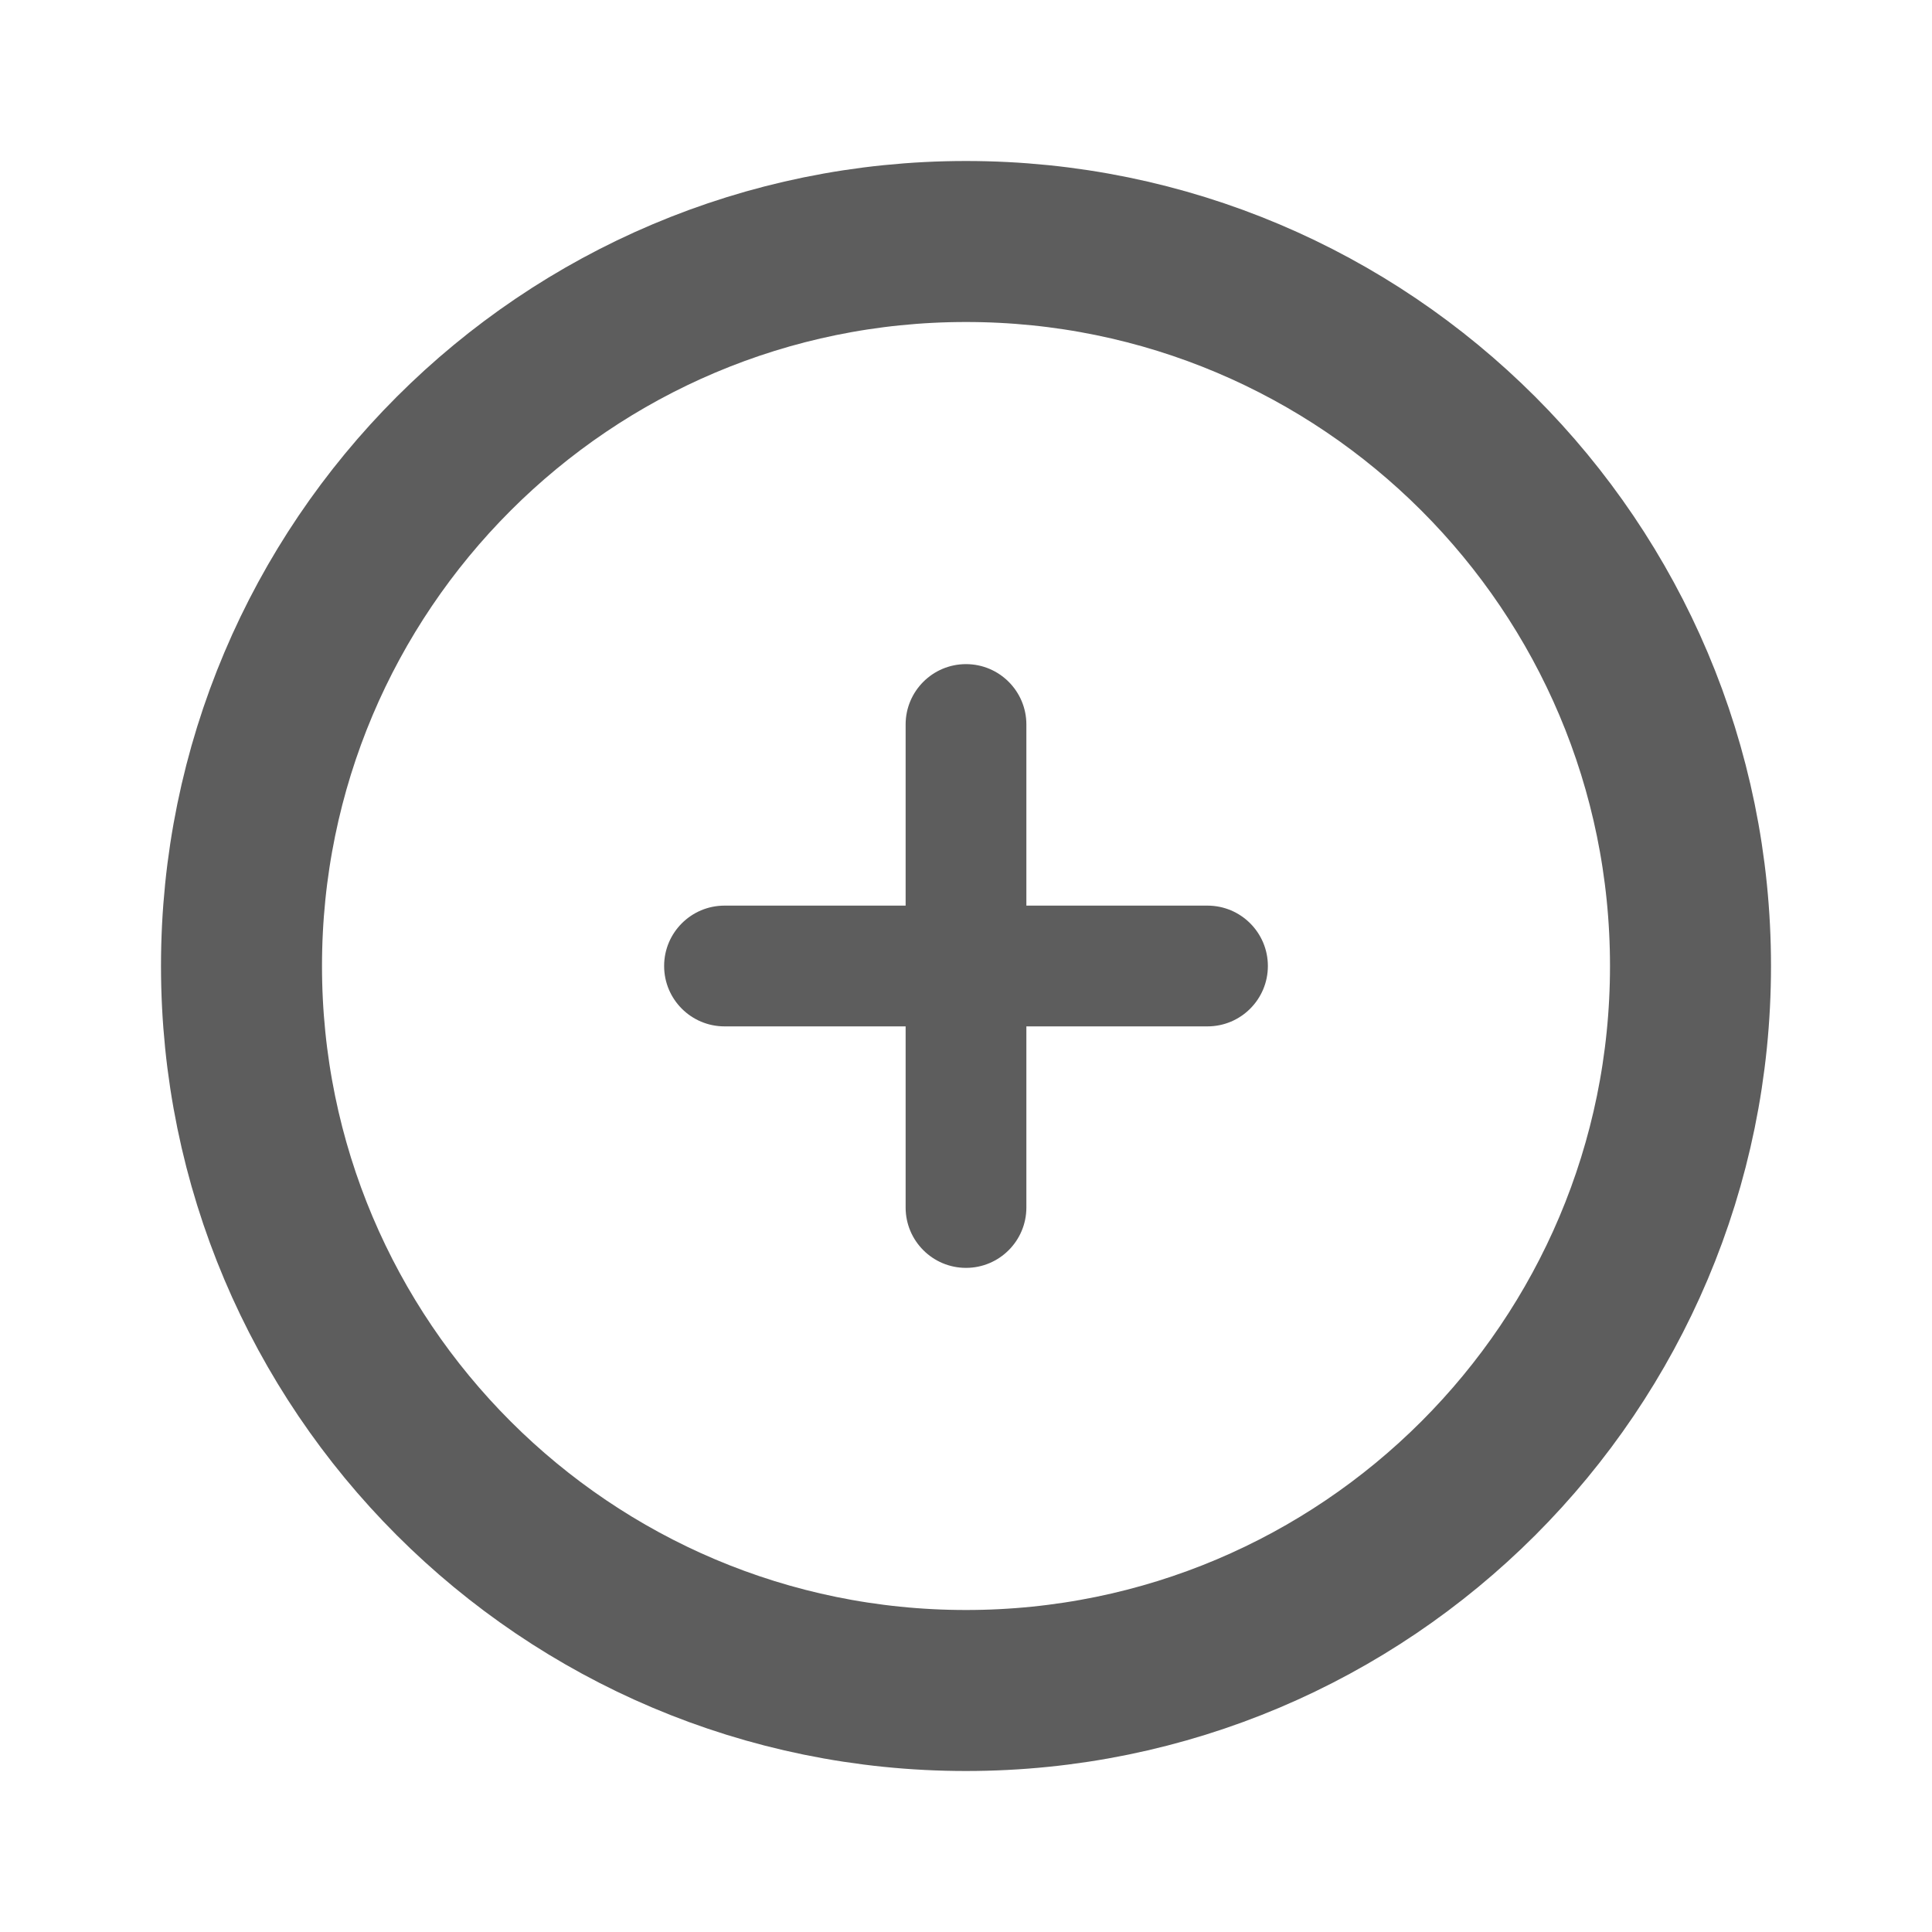
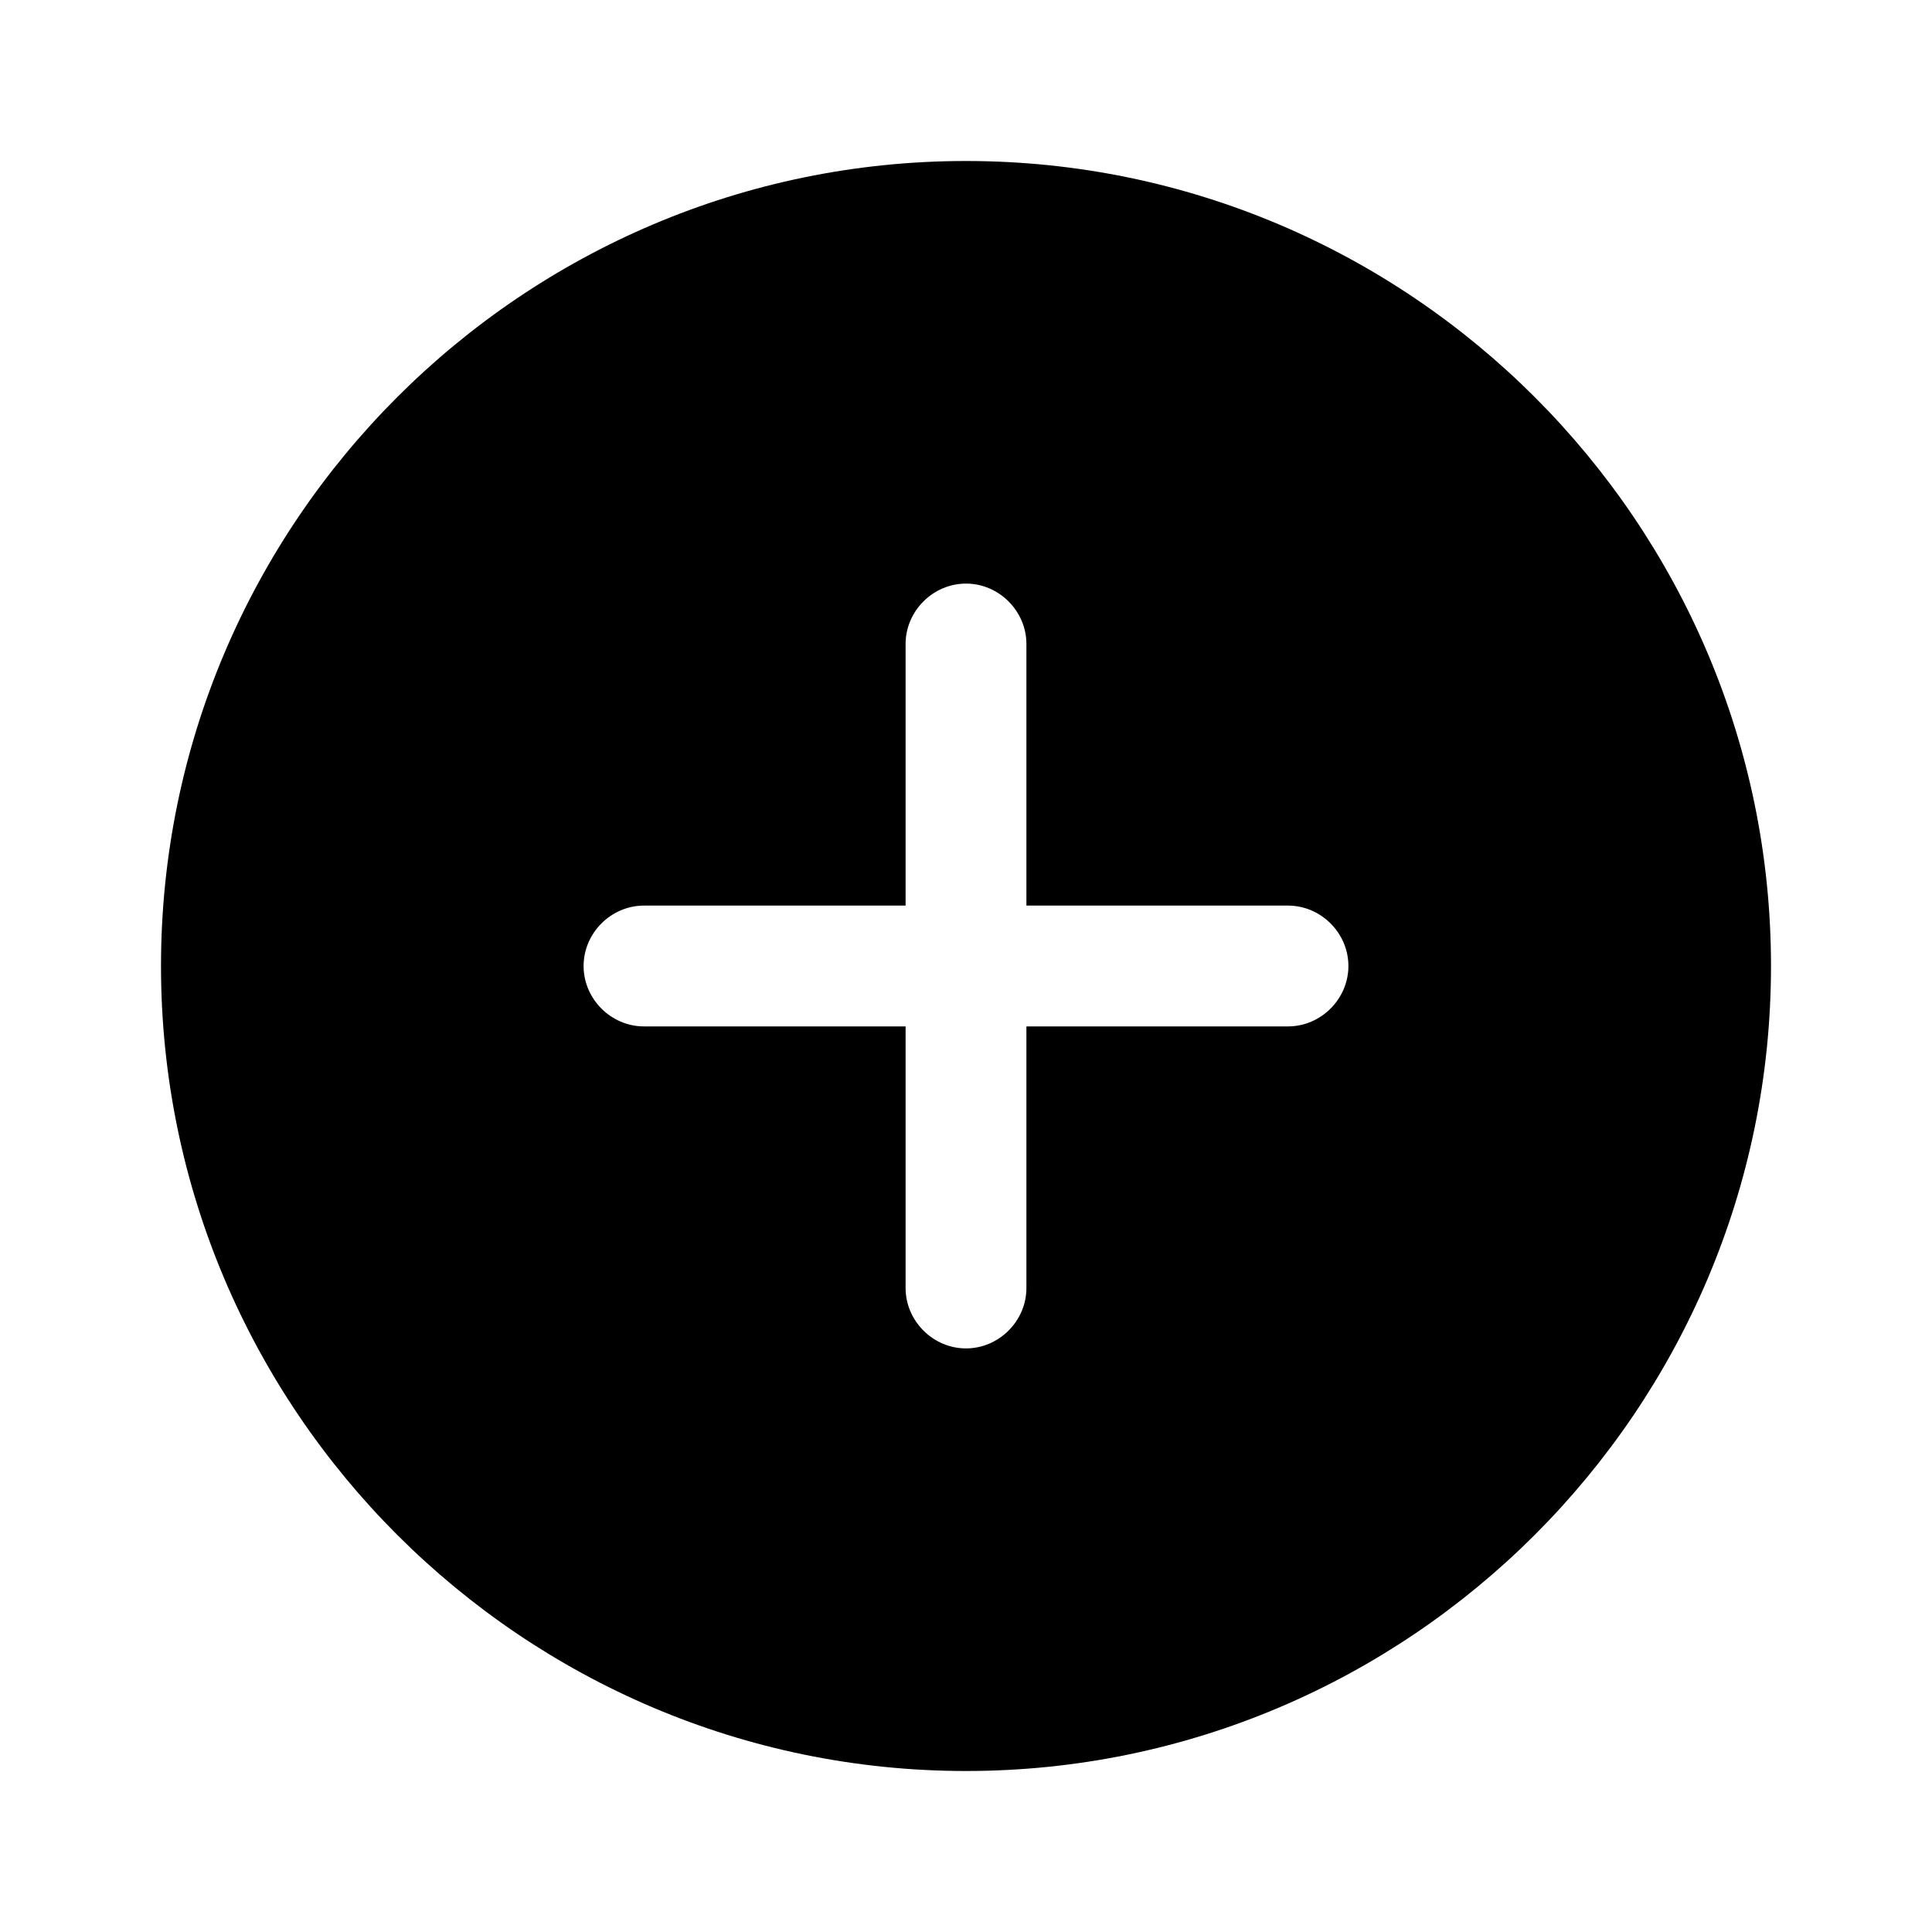
- <svg xmlns="http://www.w3.org/2000/svg" width="24" height="24" viewBox="0 0 24 24" fill="none">
-   <path d="M12 3C16.971 3 21 7.029 21 12C21 16.971 16.971 21 12 21C7.029 21 3 16.971 3 12C3 7.029 7.029 3 12 3Z" stroke="#5D5D5D" stroke-width="2" stroke-linecap="round" />
-   <path d="M12.75 9C12.75 8.586 12.414 8.25 12 8.25C11.586 8.25 11.25 8.586 11.25 9L11.25 11.25H9C8.586 11.25 8.25 11.586 8.25 12C8.25 12.414 8.586 12.75 9 12.75H11.25V15C11.25 15.414 11.586 15.75 12 15.75C12.414 15.75 12.75 15.414 12.75 15L12.75 12.75H15C15.414 12.75 15.75 12.414 15.75 12C15.75 11.586 15.414 11.25 15 11.25H12.75V9Z" fill="#5D5D5D" />
+ <svg xmlns="http://www.w3.org/2000/svg" width="30" height="30" viewBox="0 0 30 30" fill="none">
+   <g clip-path="url(#clip0_2092_495)">
+     <path d="M15 2.5C8.113 2.5 2.5 8.113 2.5 15C2.5 21.887 8.113 27.5 15 27.5C21.887 27.5 27.5 21.887 27.5 15C27.5 8.113 21.887 2.5 15 2.5ZM20 15.938H15.938V20C15.938 20.512 15.512 20.938 15 20.938C14.488 20.938 14.062 20.512 14.062 20V15.938H10C9.488 15.938 9.062 15.512 9.062 15C9.062 14.488 9.488 14.062 10 14.062H14.062V10C14.062 9.488 14.488 9.062 15 9.062C15.512 9.062 15.938 9.488 15.938 10V14.062H20C20.512 14.062 20.938 14.488 20.938 15C20.938 15.512 20.512 15.938 20 15.938Z" fill="currentColor" />
+   </g>
+   <defs>
+     <clipPath id="clip0_2092_495">
+       <rect width="30" height="30" fill="currentColor" />
+     </clipPath>
+   </defs>
</svg>
